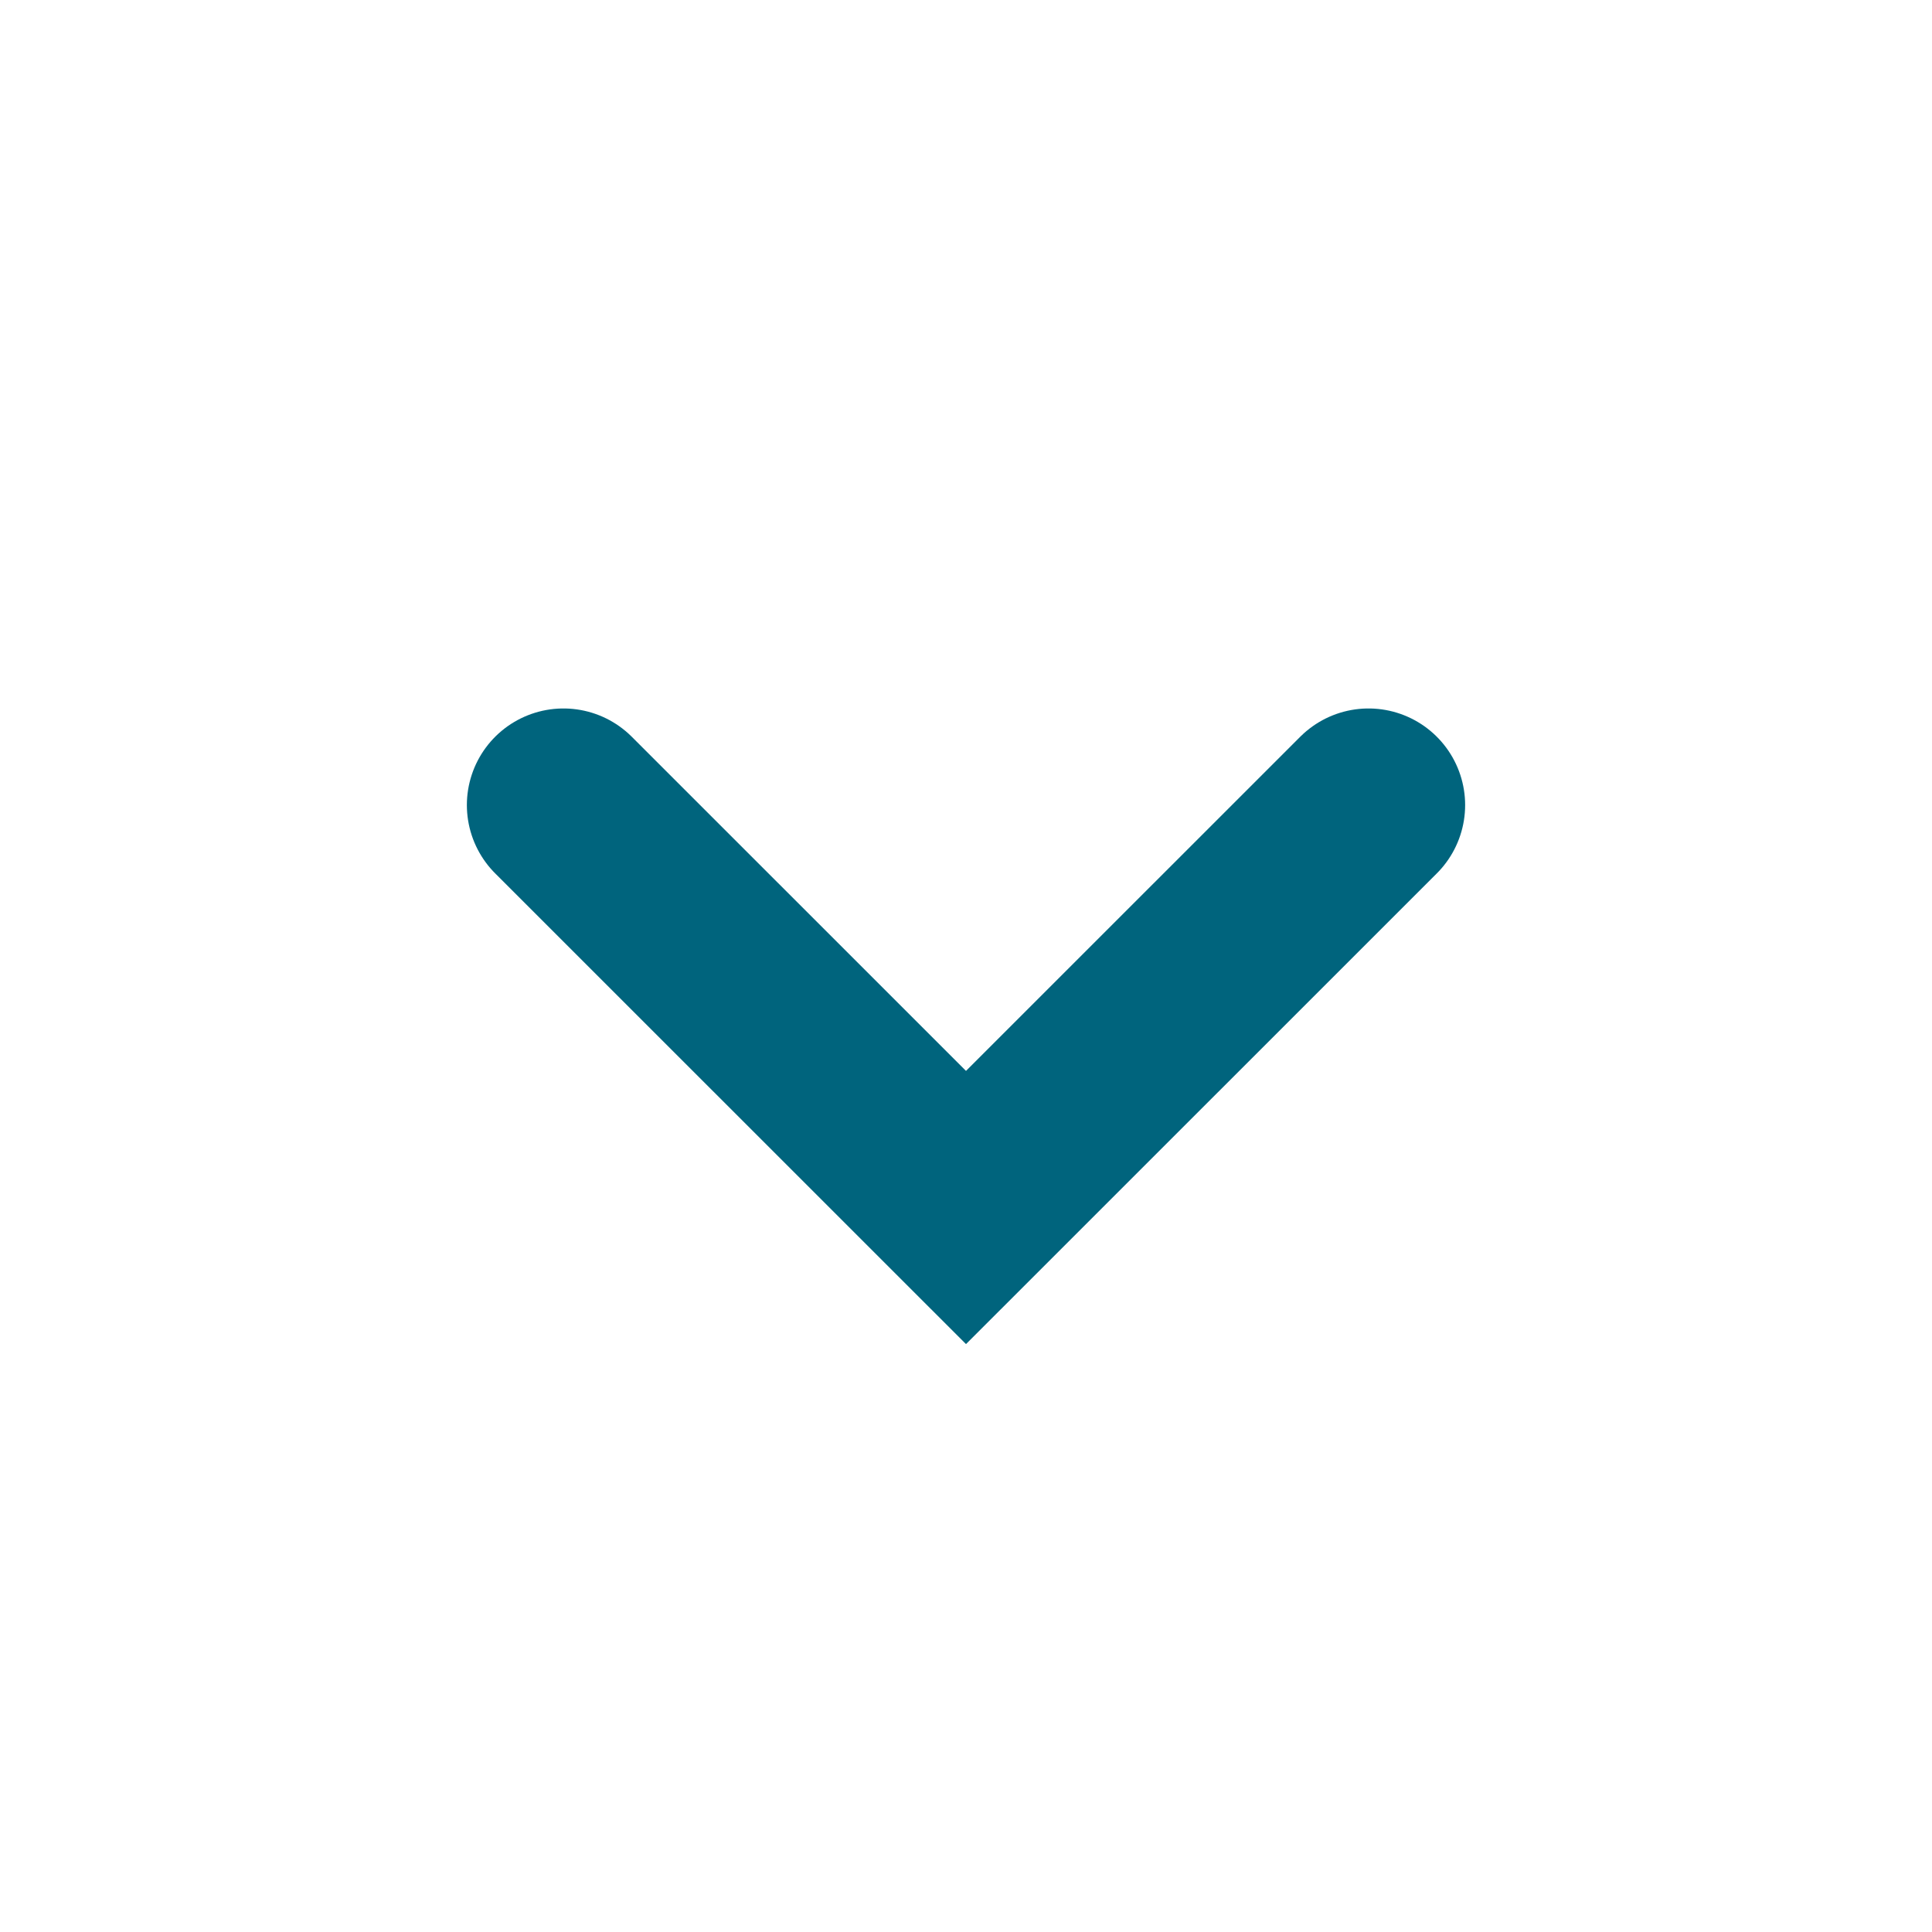
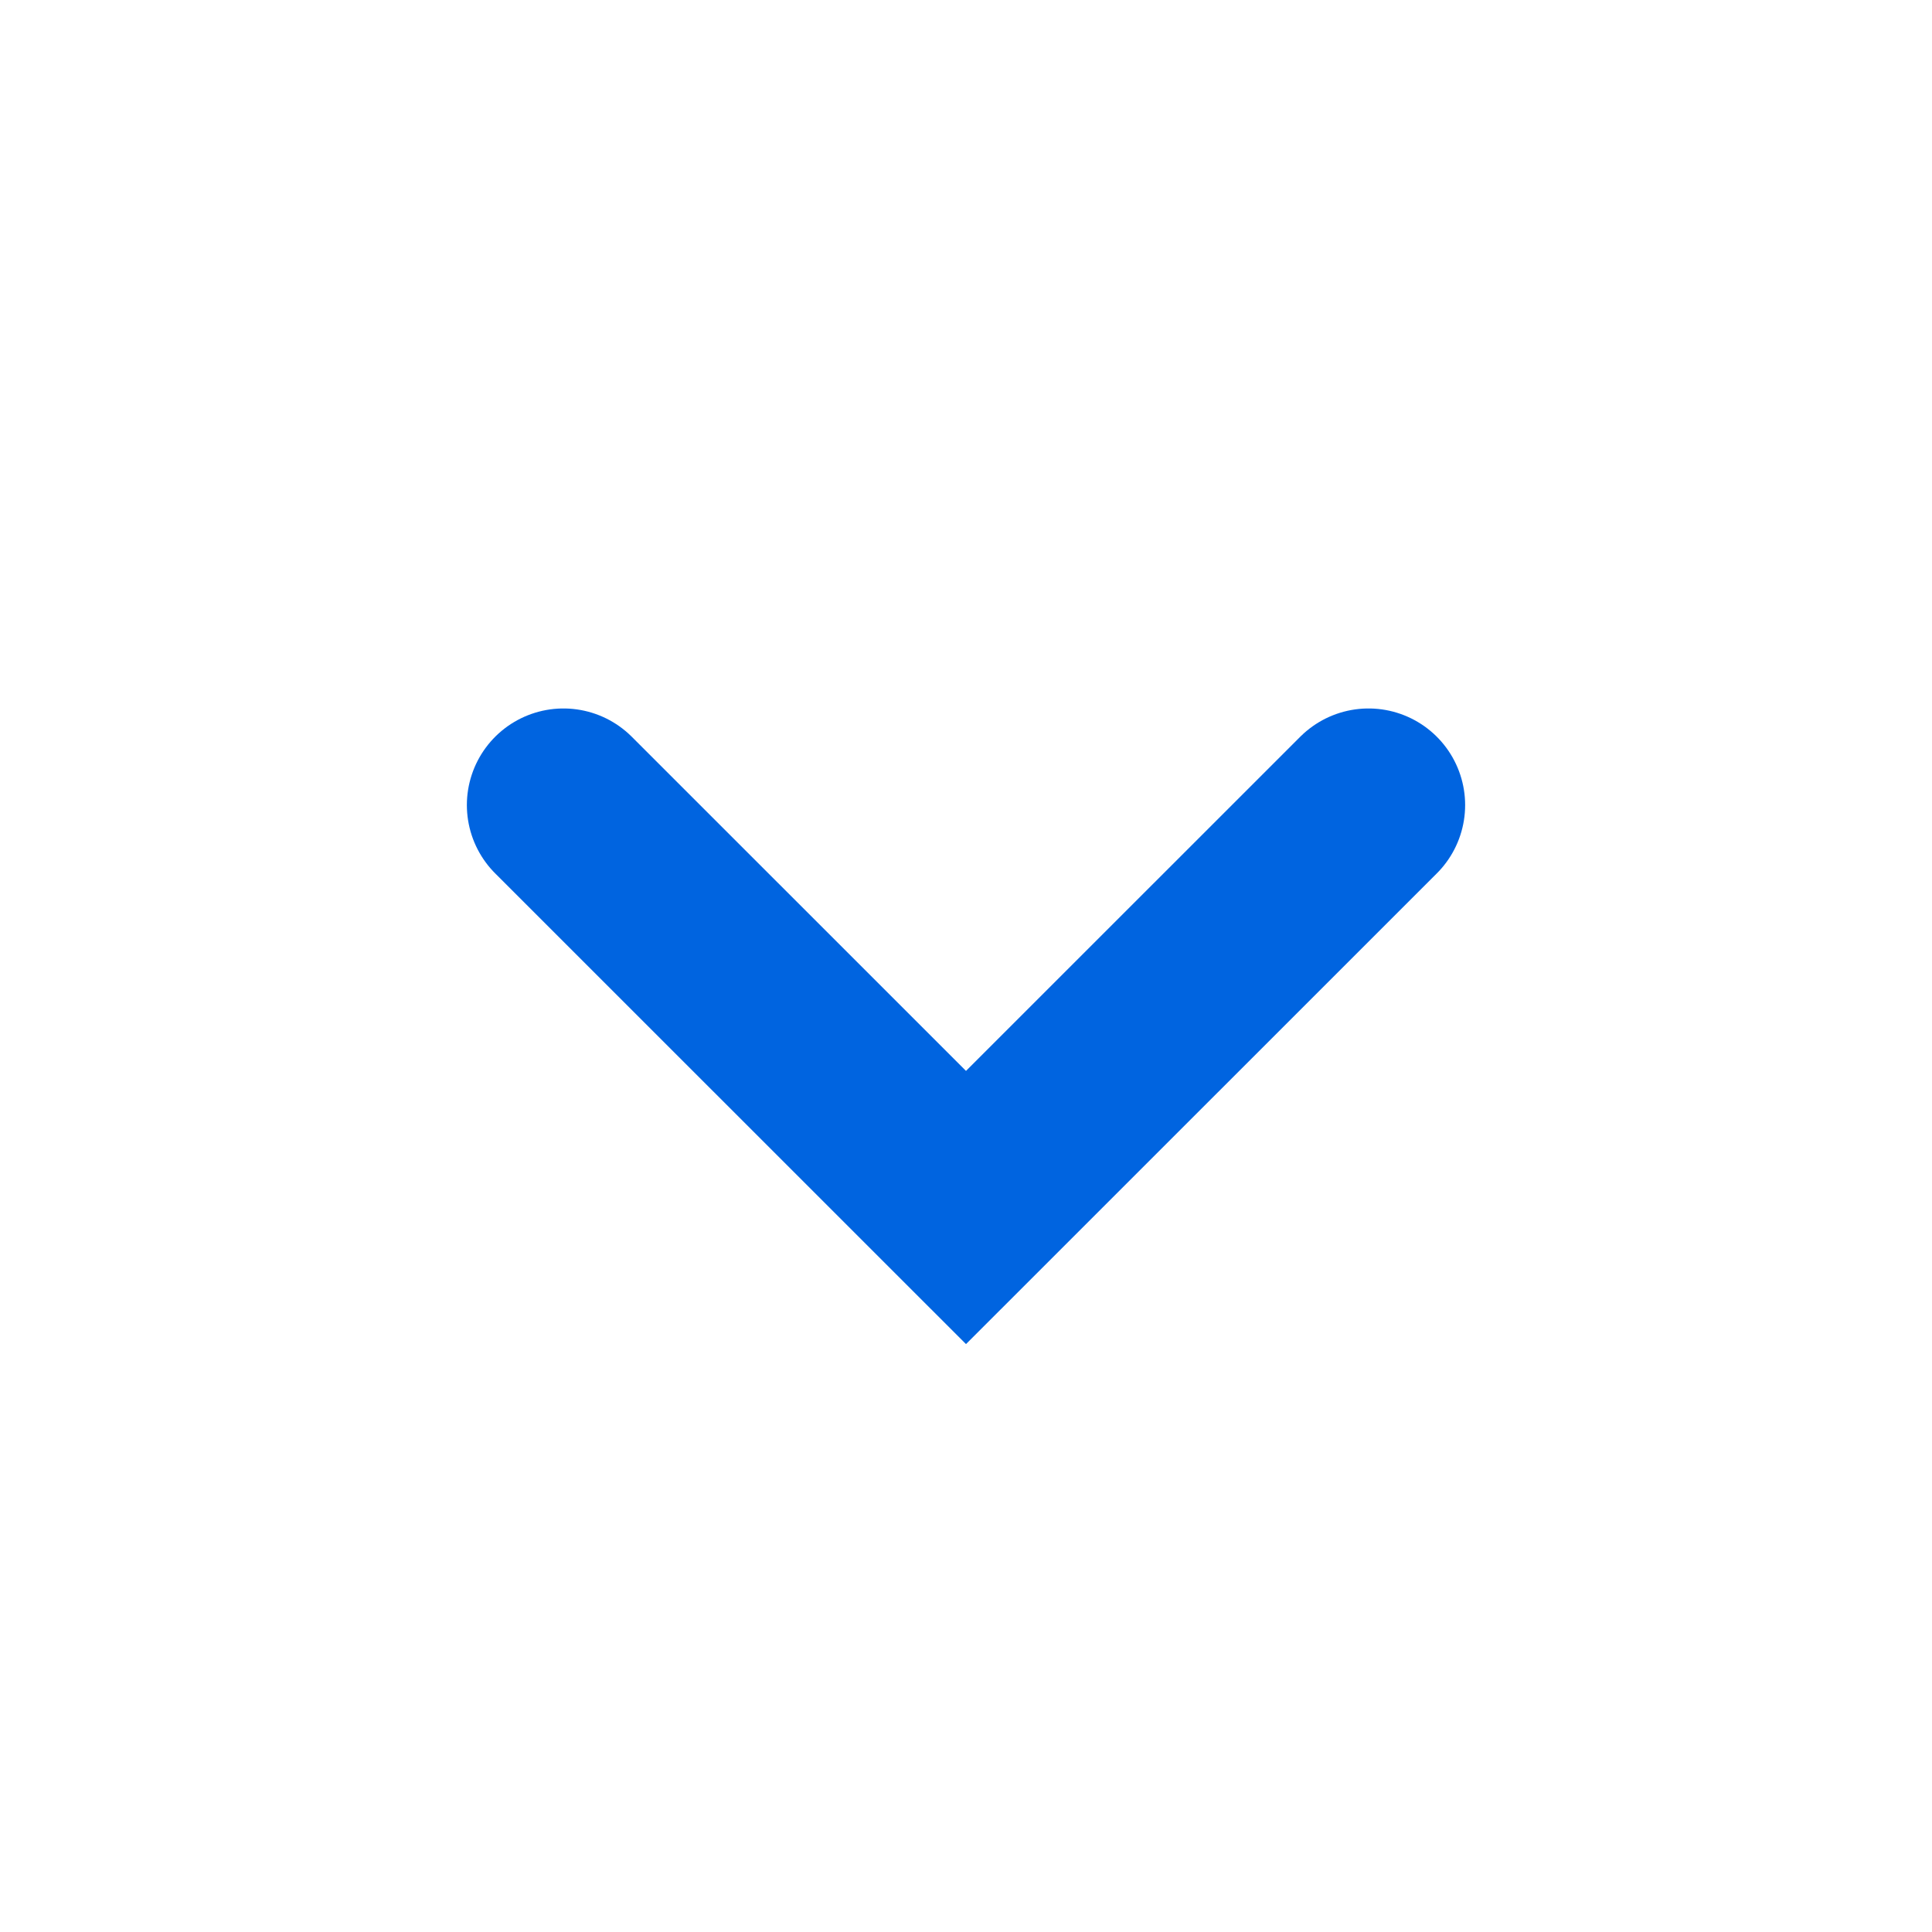
<svg xmlns="http://www.w3.org/2000/svg" width="20" height="20" viewBox="0 0 20 20" fill="none">
-   <path d="M5.833 8.334L10 12.5L14.167 8.334" stroke="#00647D" stroke-width="2" stroke-linecap="round" />
+   <path d="M5.833 8.334L10 12.5L14.167 8.334" stroke="#0064E0" stroke-width="2" stroke-linecap="round" />
</svg>
